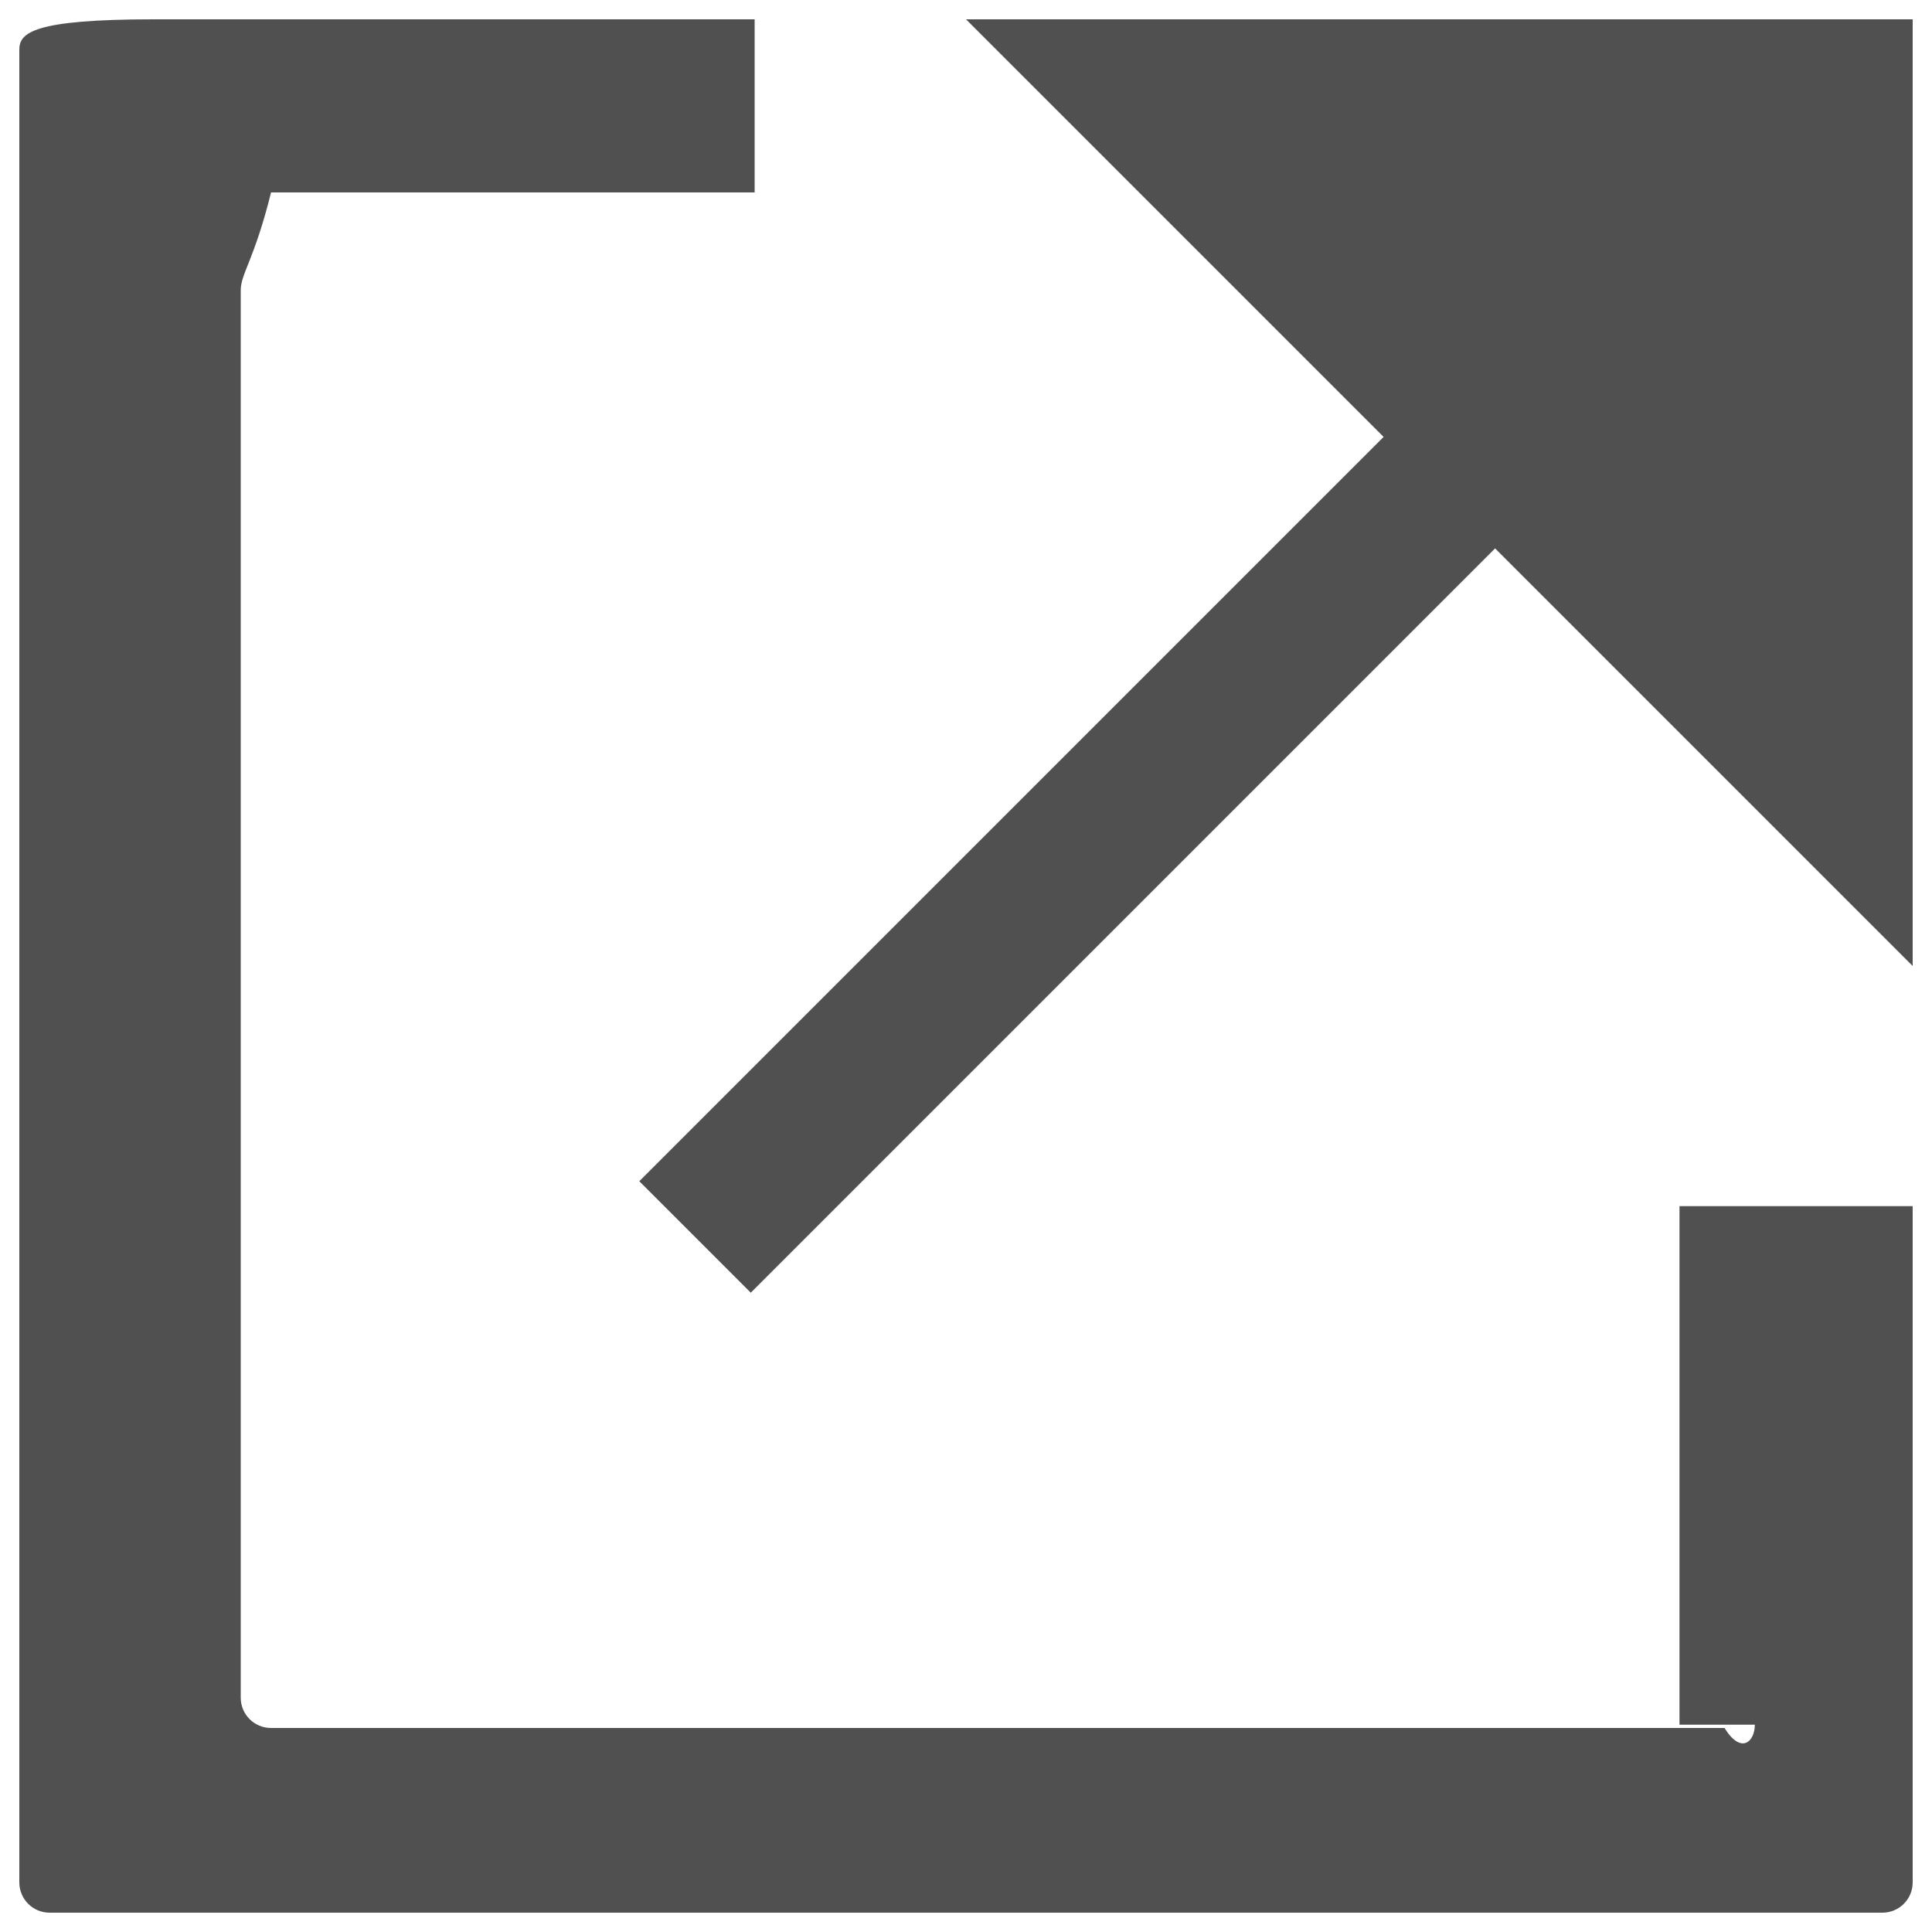
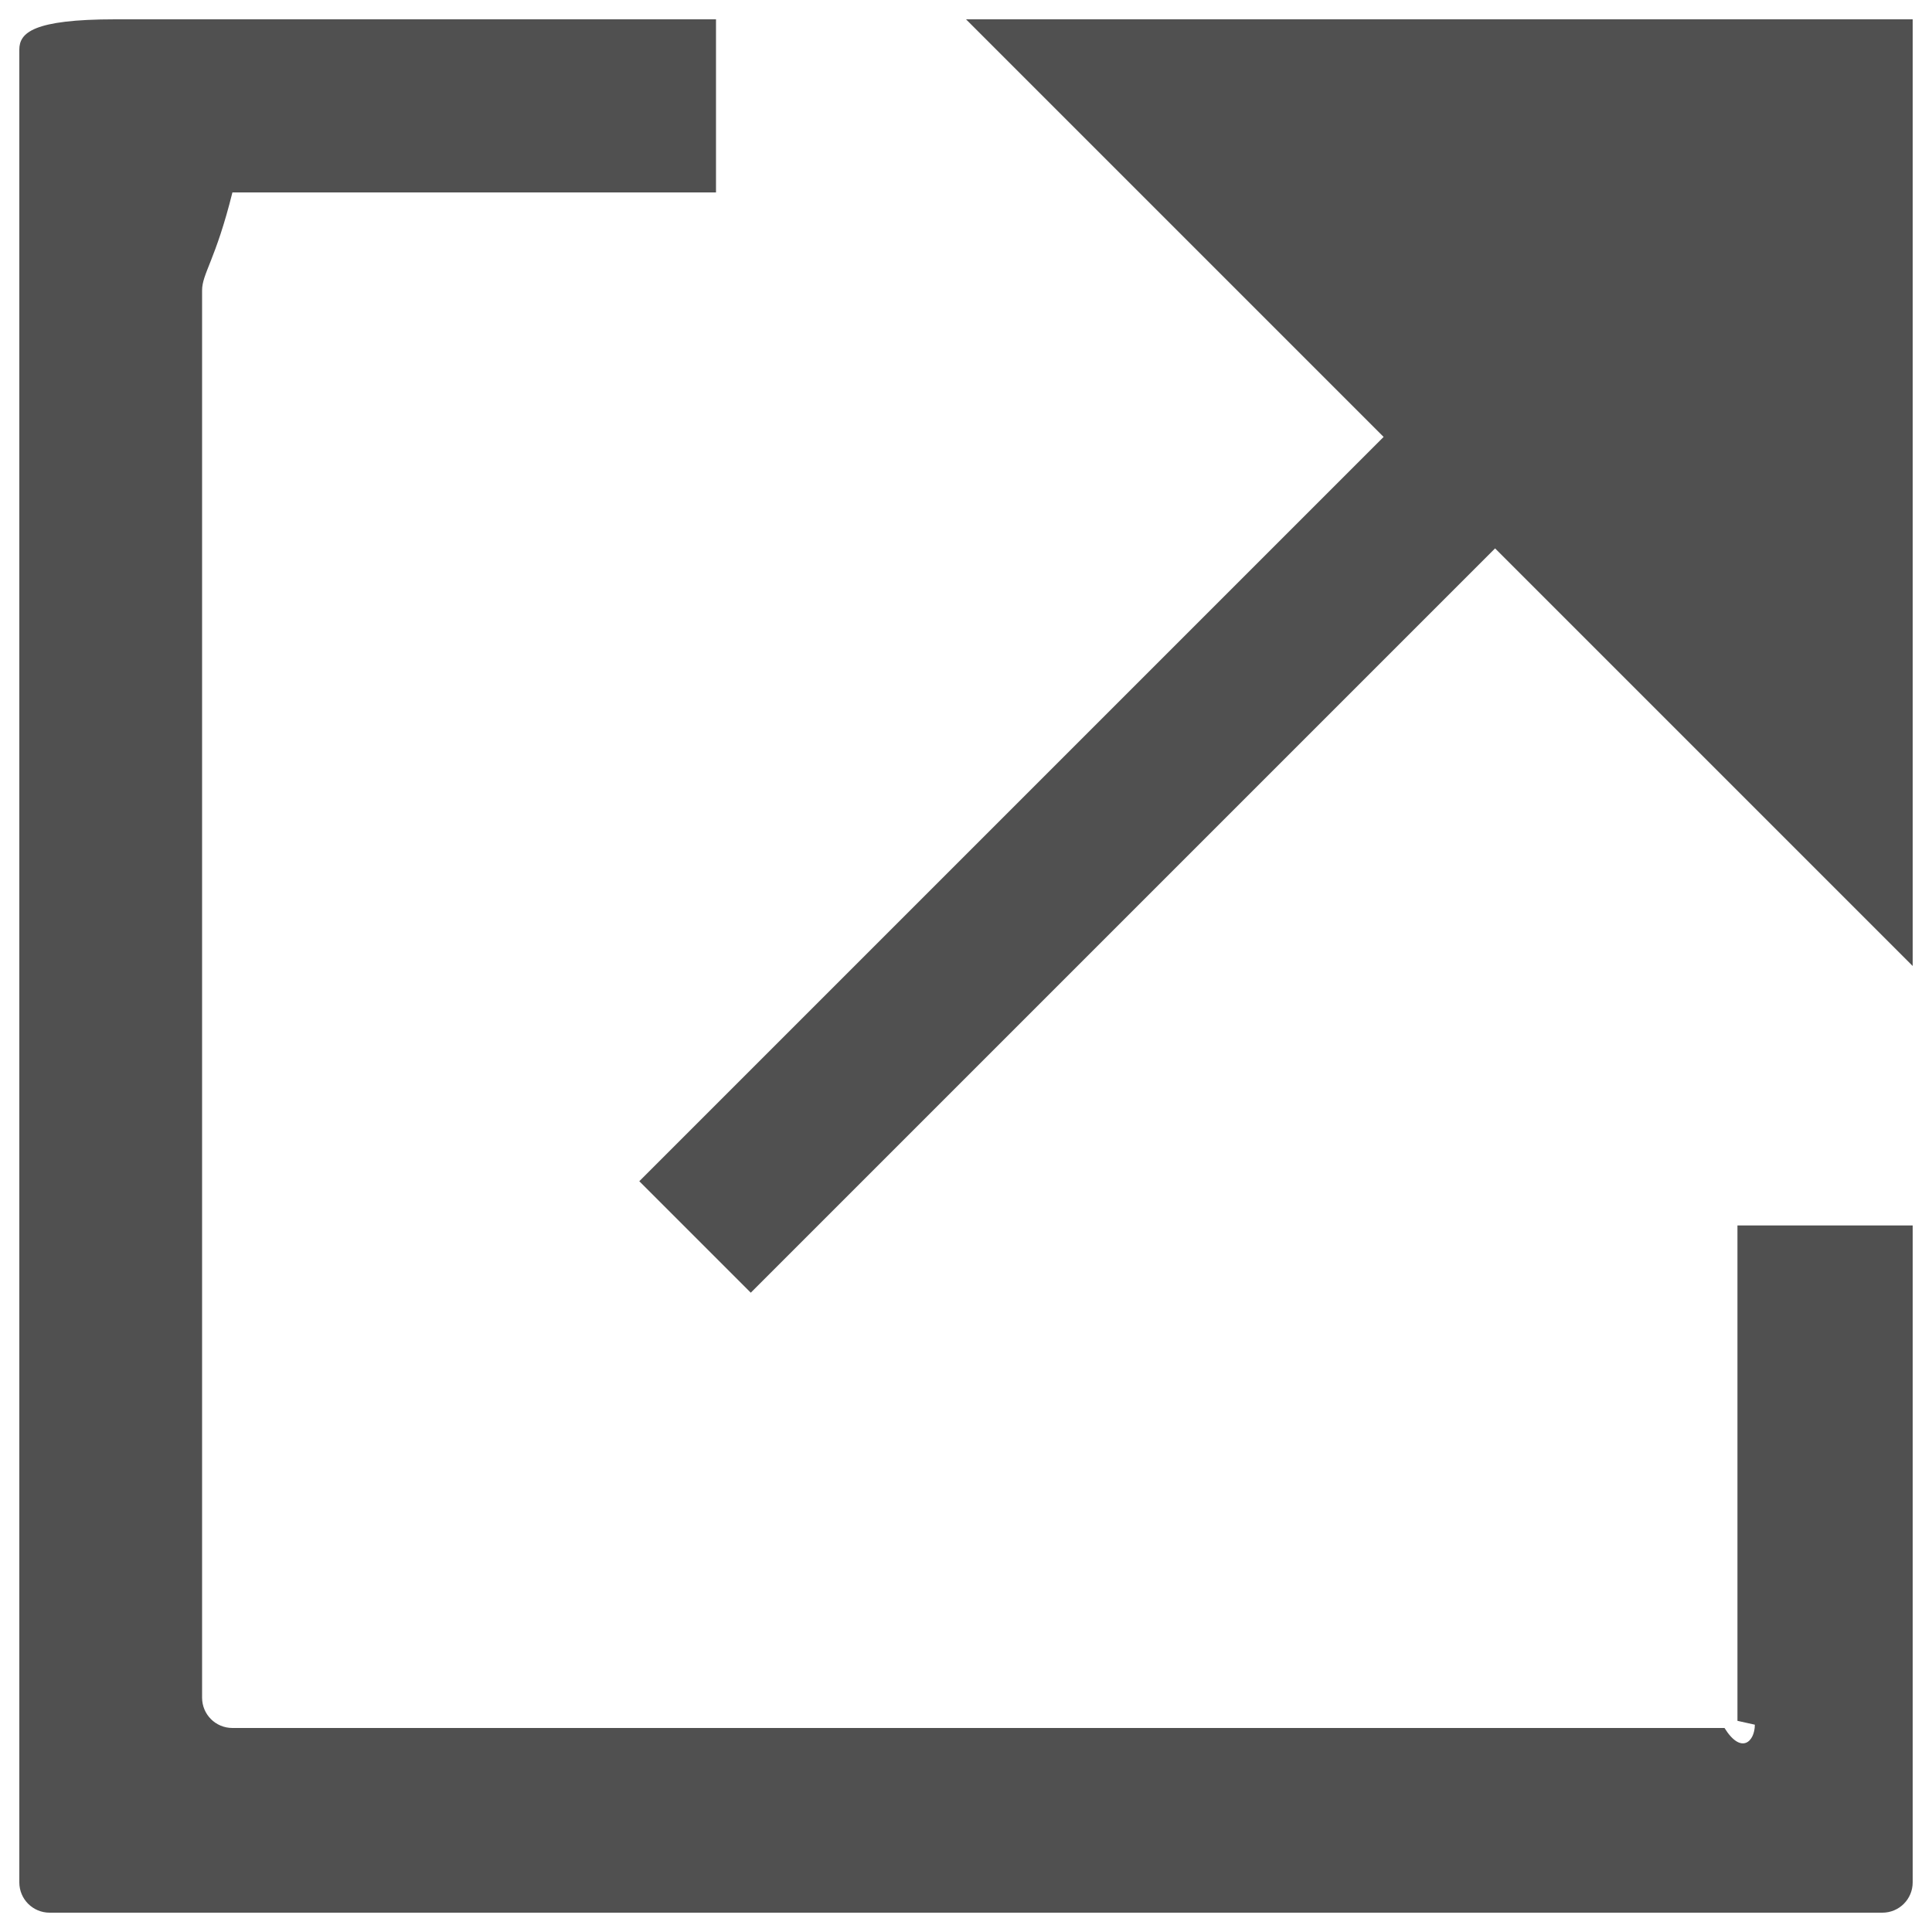
<svg xmlns="http://www.w3.org/2000/svg" version="1.1" x="0px" y="0px" viewBox="0 0 1000 1000" enable-background="new 0 0 1000 1000" xml:space="preserve" fill="#505050">
  <g>
-     <path d="M908.3,892.7c0,8.7-7,15.7-15.7,1.7H140.3c-8.7,0-15.7-7-15.7-15.7V150.3c0-8.7,7-15.7,15.7-50.7h250.3V10h-311C17,10,10,17,10,25.7v948.6c0,8.7,7,15.7,15.7,15.7h948.6c8.7,0,15.7-7,15.7-15.7v-350h-120.7V892.7z" />
+     <path d="M908.3,892.7c0,8.7-7,15.7-15.7,1.7H120.3c-8.7,0-15.7-7-15.7-15.7V150.3c0-8.7,7-15.7,15.7-50.7h250.3V10h-311C17,10,10,17,10,25.7v948.6c0,8.7,7,15.7,15.7,15.7h948.6c8.7,0,15.7-7,15.7-15.7v-340h-90.7V890.7z" />
    <path d="M500,10l490,490V10H500z" />
    <path d="M850.6,91.7l57.7,57.7L388.6,669.1l-57.7-57.7L850.6,91.7z" />
  </g>
</svg>
